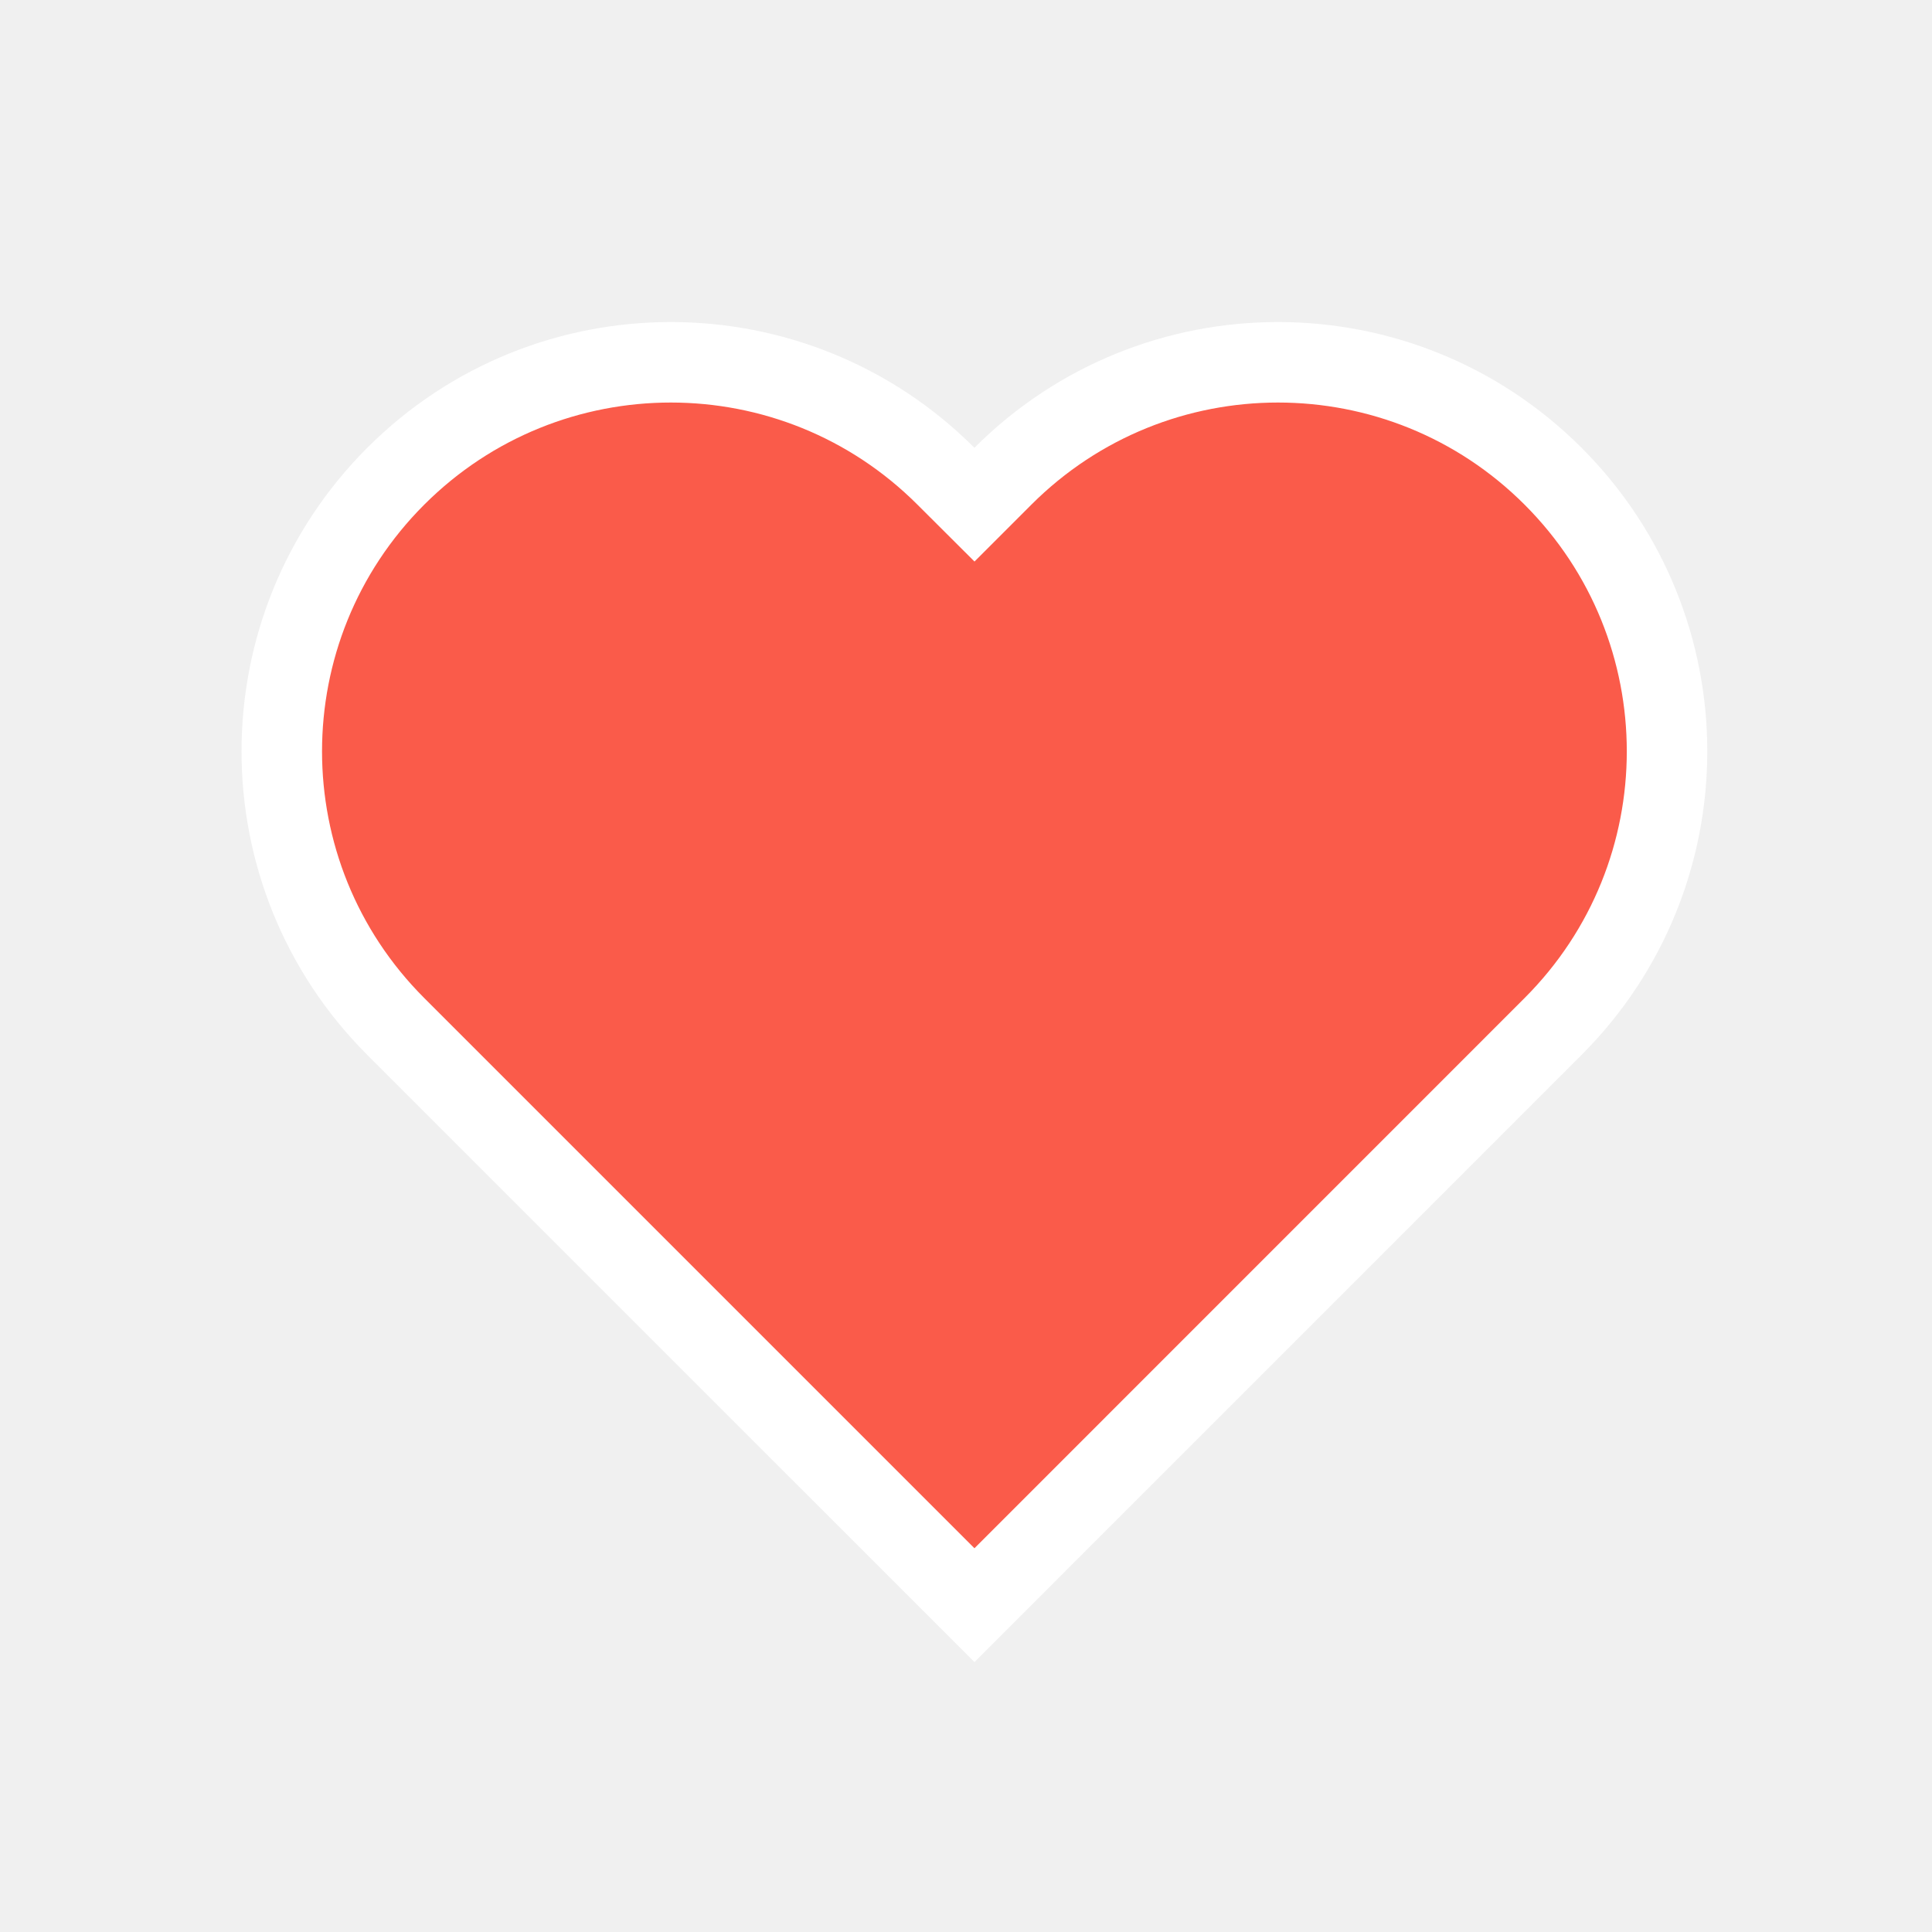
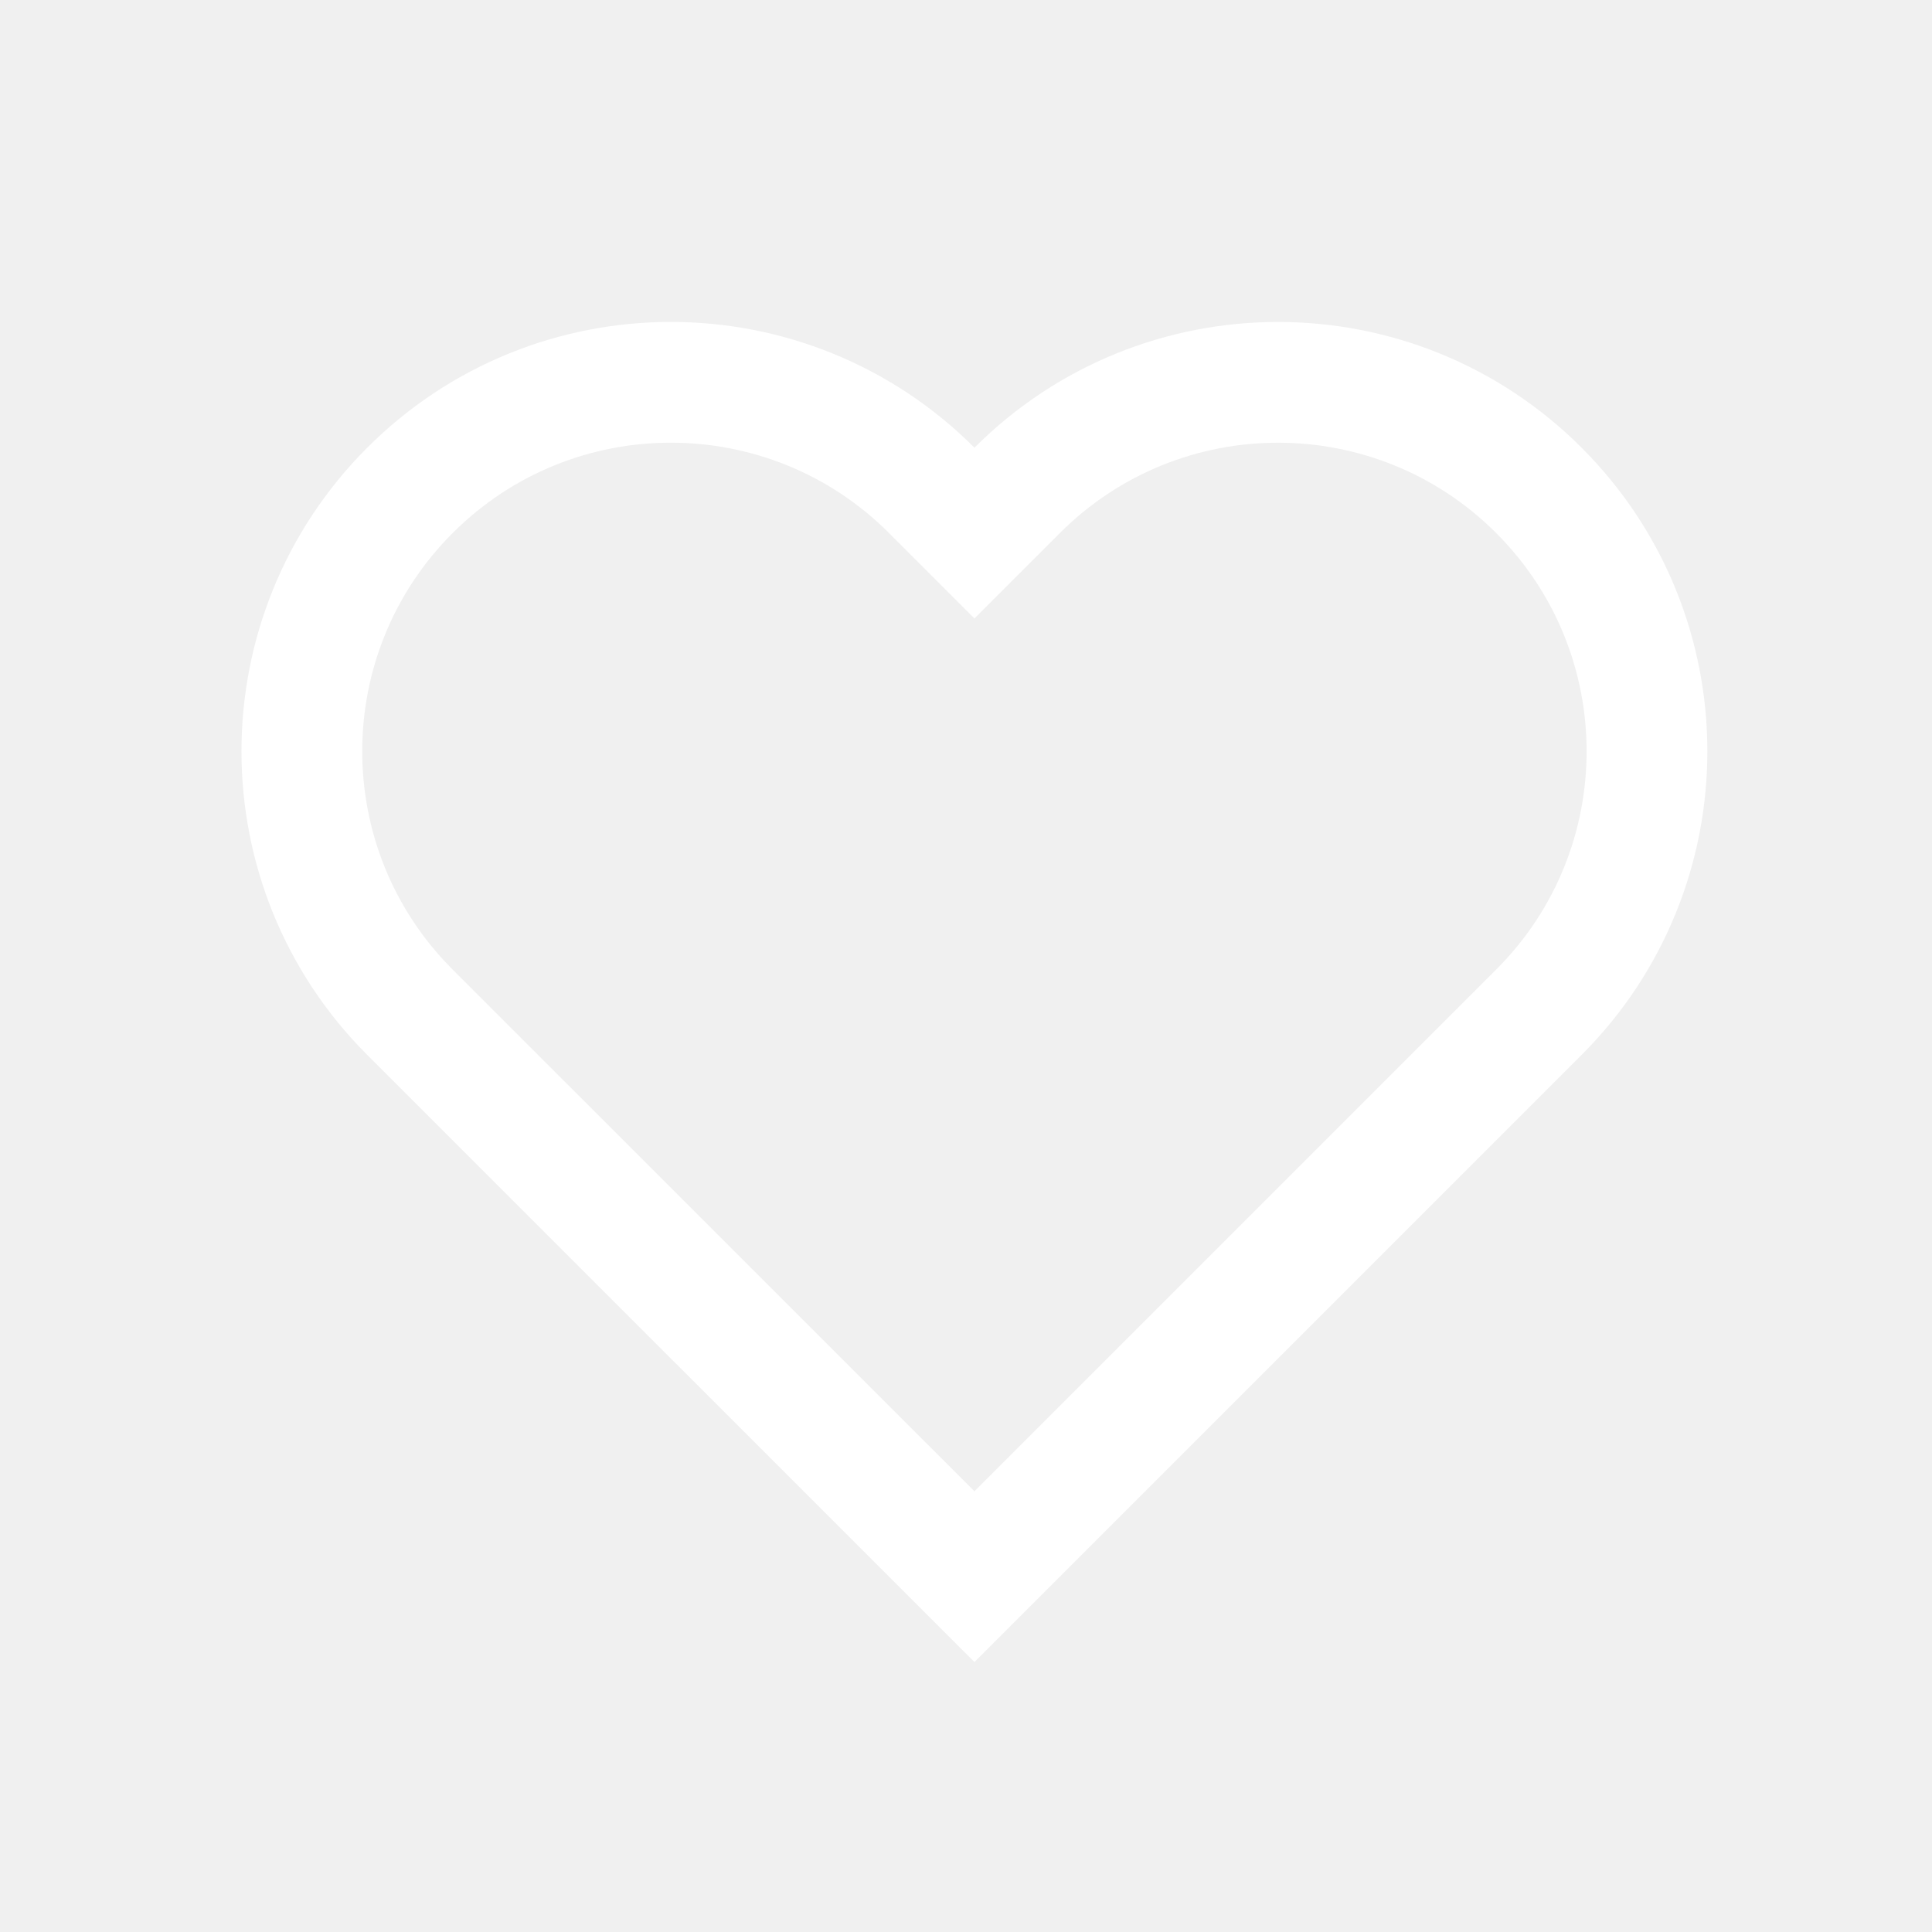
<svg xmlns="http://www.w3.org/2000/svg" width="24" height="24" viewBox="0 0 24 24">
-   <path fill="#FA5B4A" fill-rule="evenodd" stroke="#FFF" d="M12.105 19.94l7.188-7.189a4.833 4.833 0 1 0-6.835-6.835l-.353.353-.354-.353a4.833 4.833 0 1 0-6.835 6.835l7.189 7.189z" />
+   <path fill="none" fill-rule="evenodd" stroke="#FFF" stroke-width="1.5" d="M12.105 19.586l7.012-7.012a4.583 4.583 0 1 0-6.482-6.482l-.53.53-.53-.53a4.583 4.583 0 0 0-6.483 6.482l7.013 7.012z" />
</svg>
